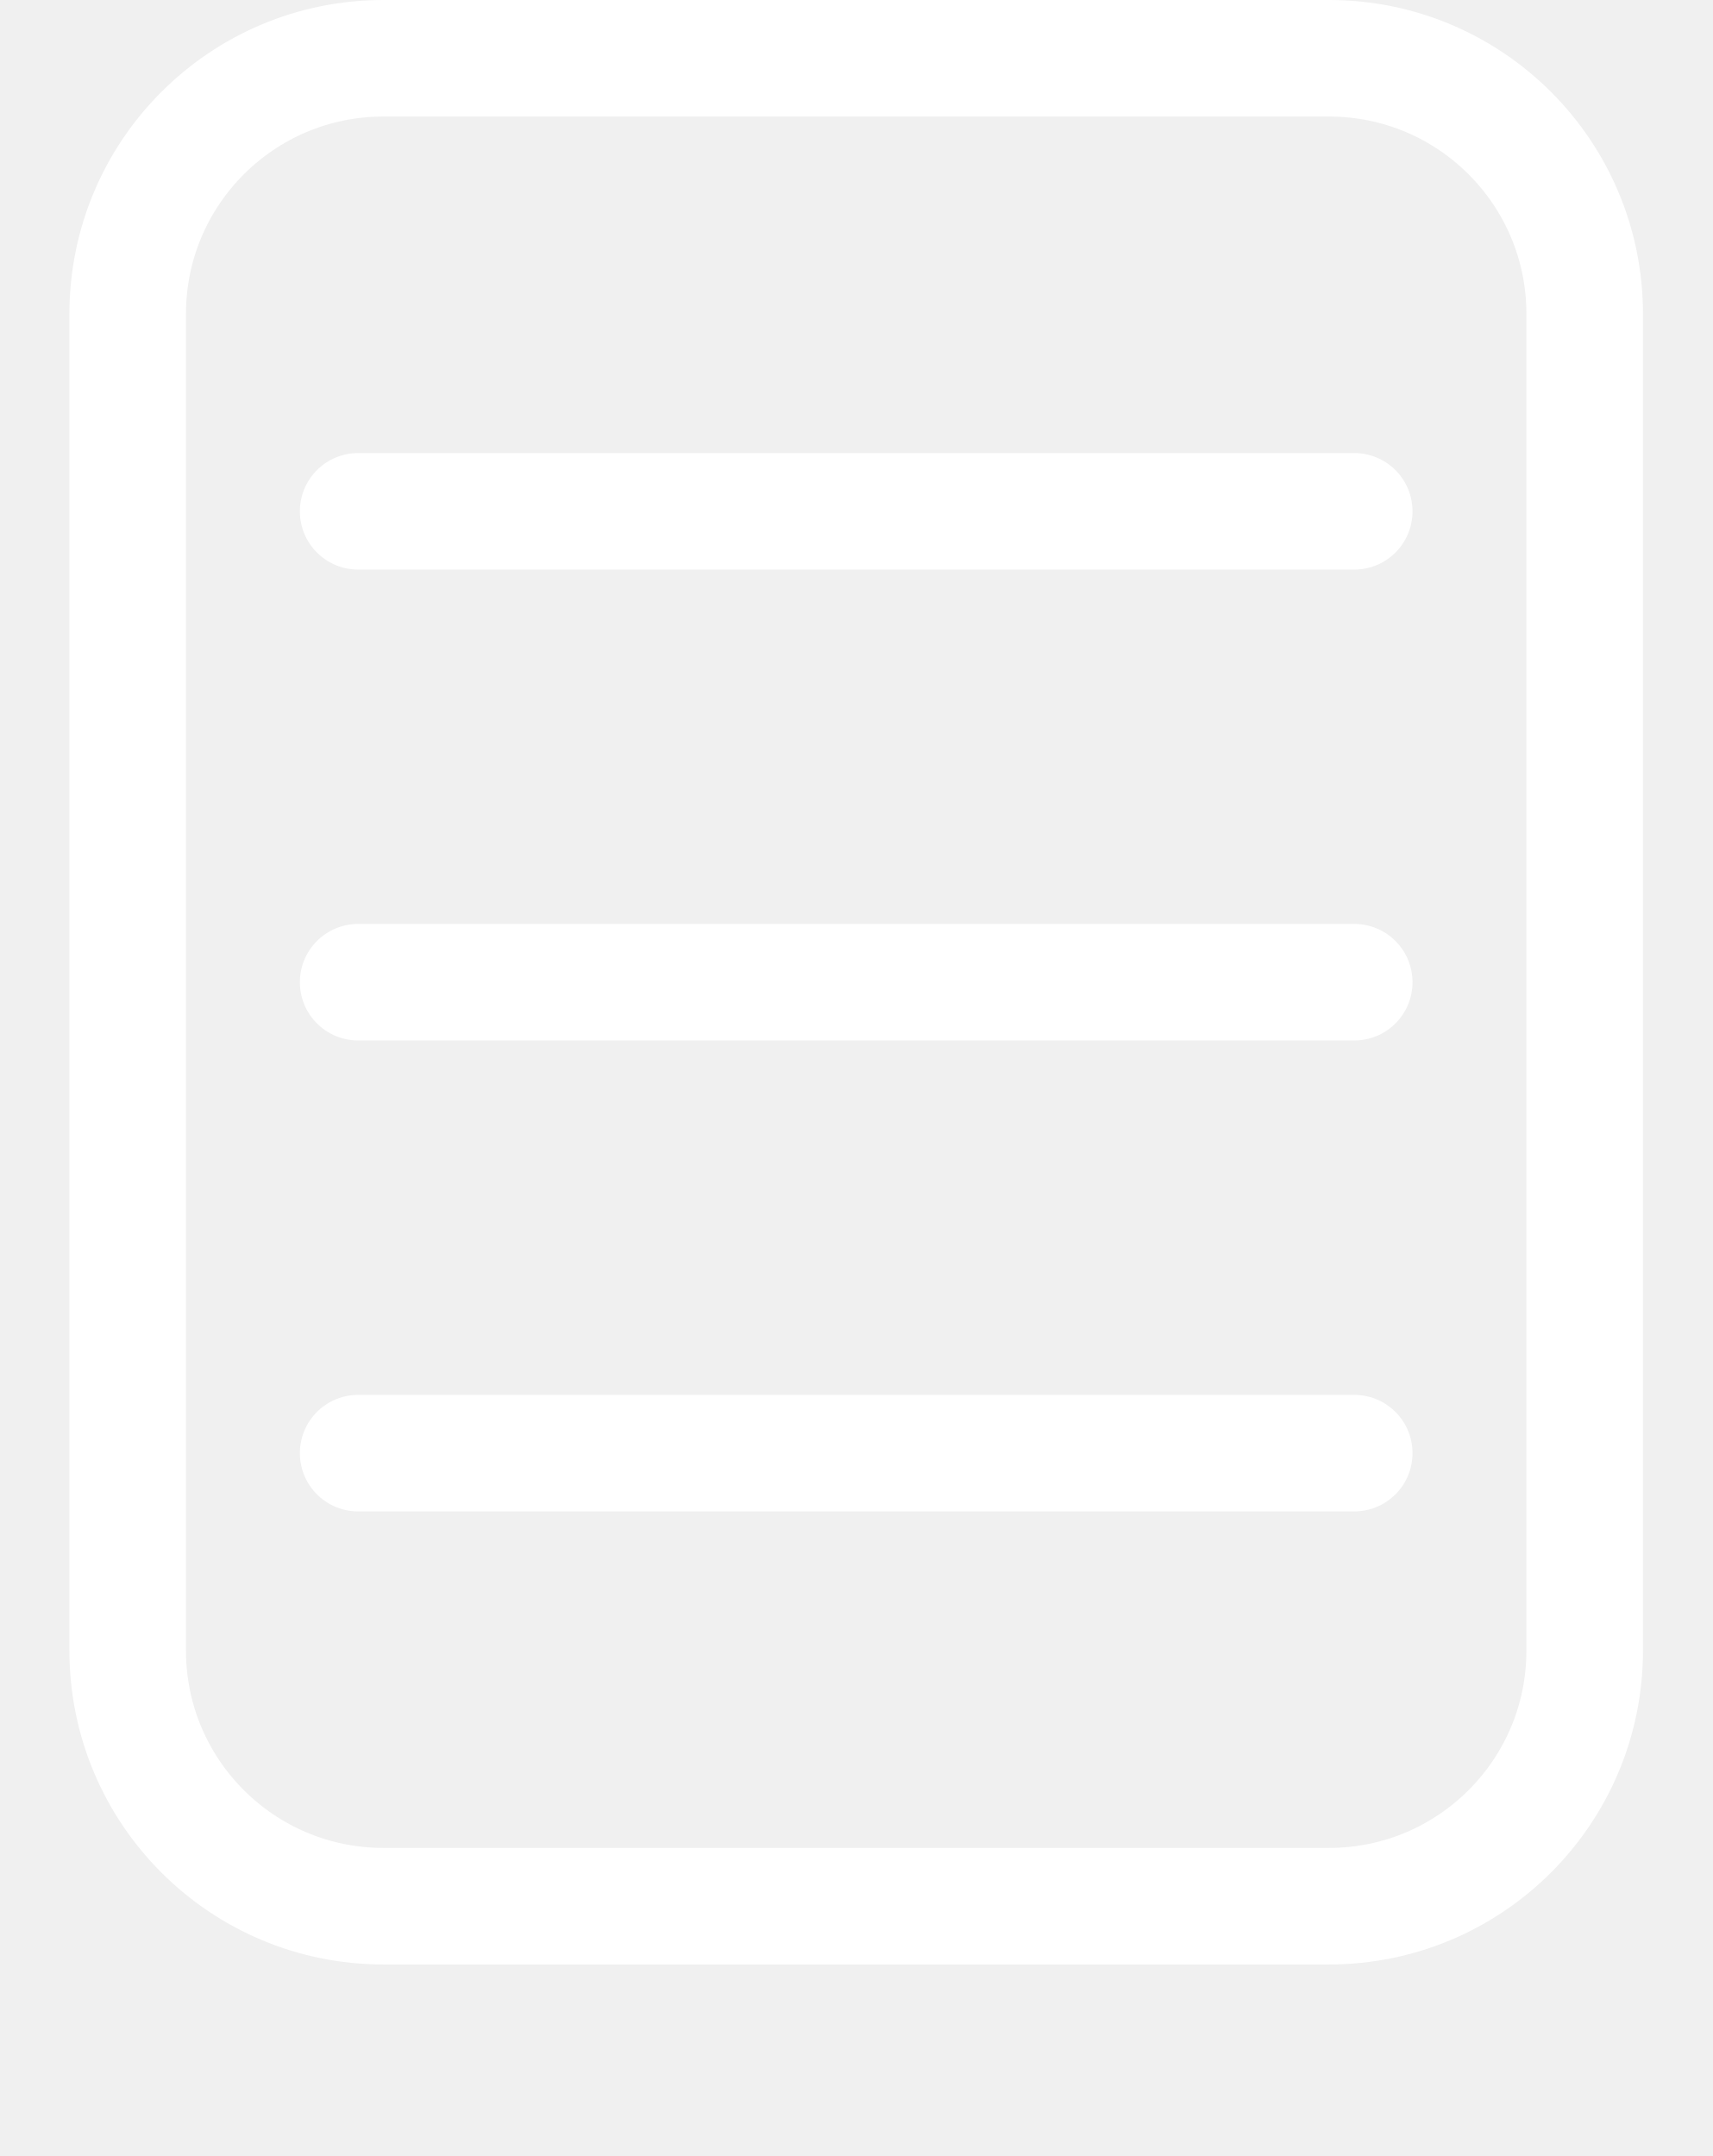
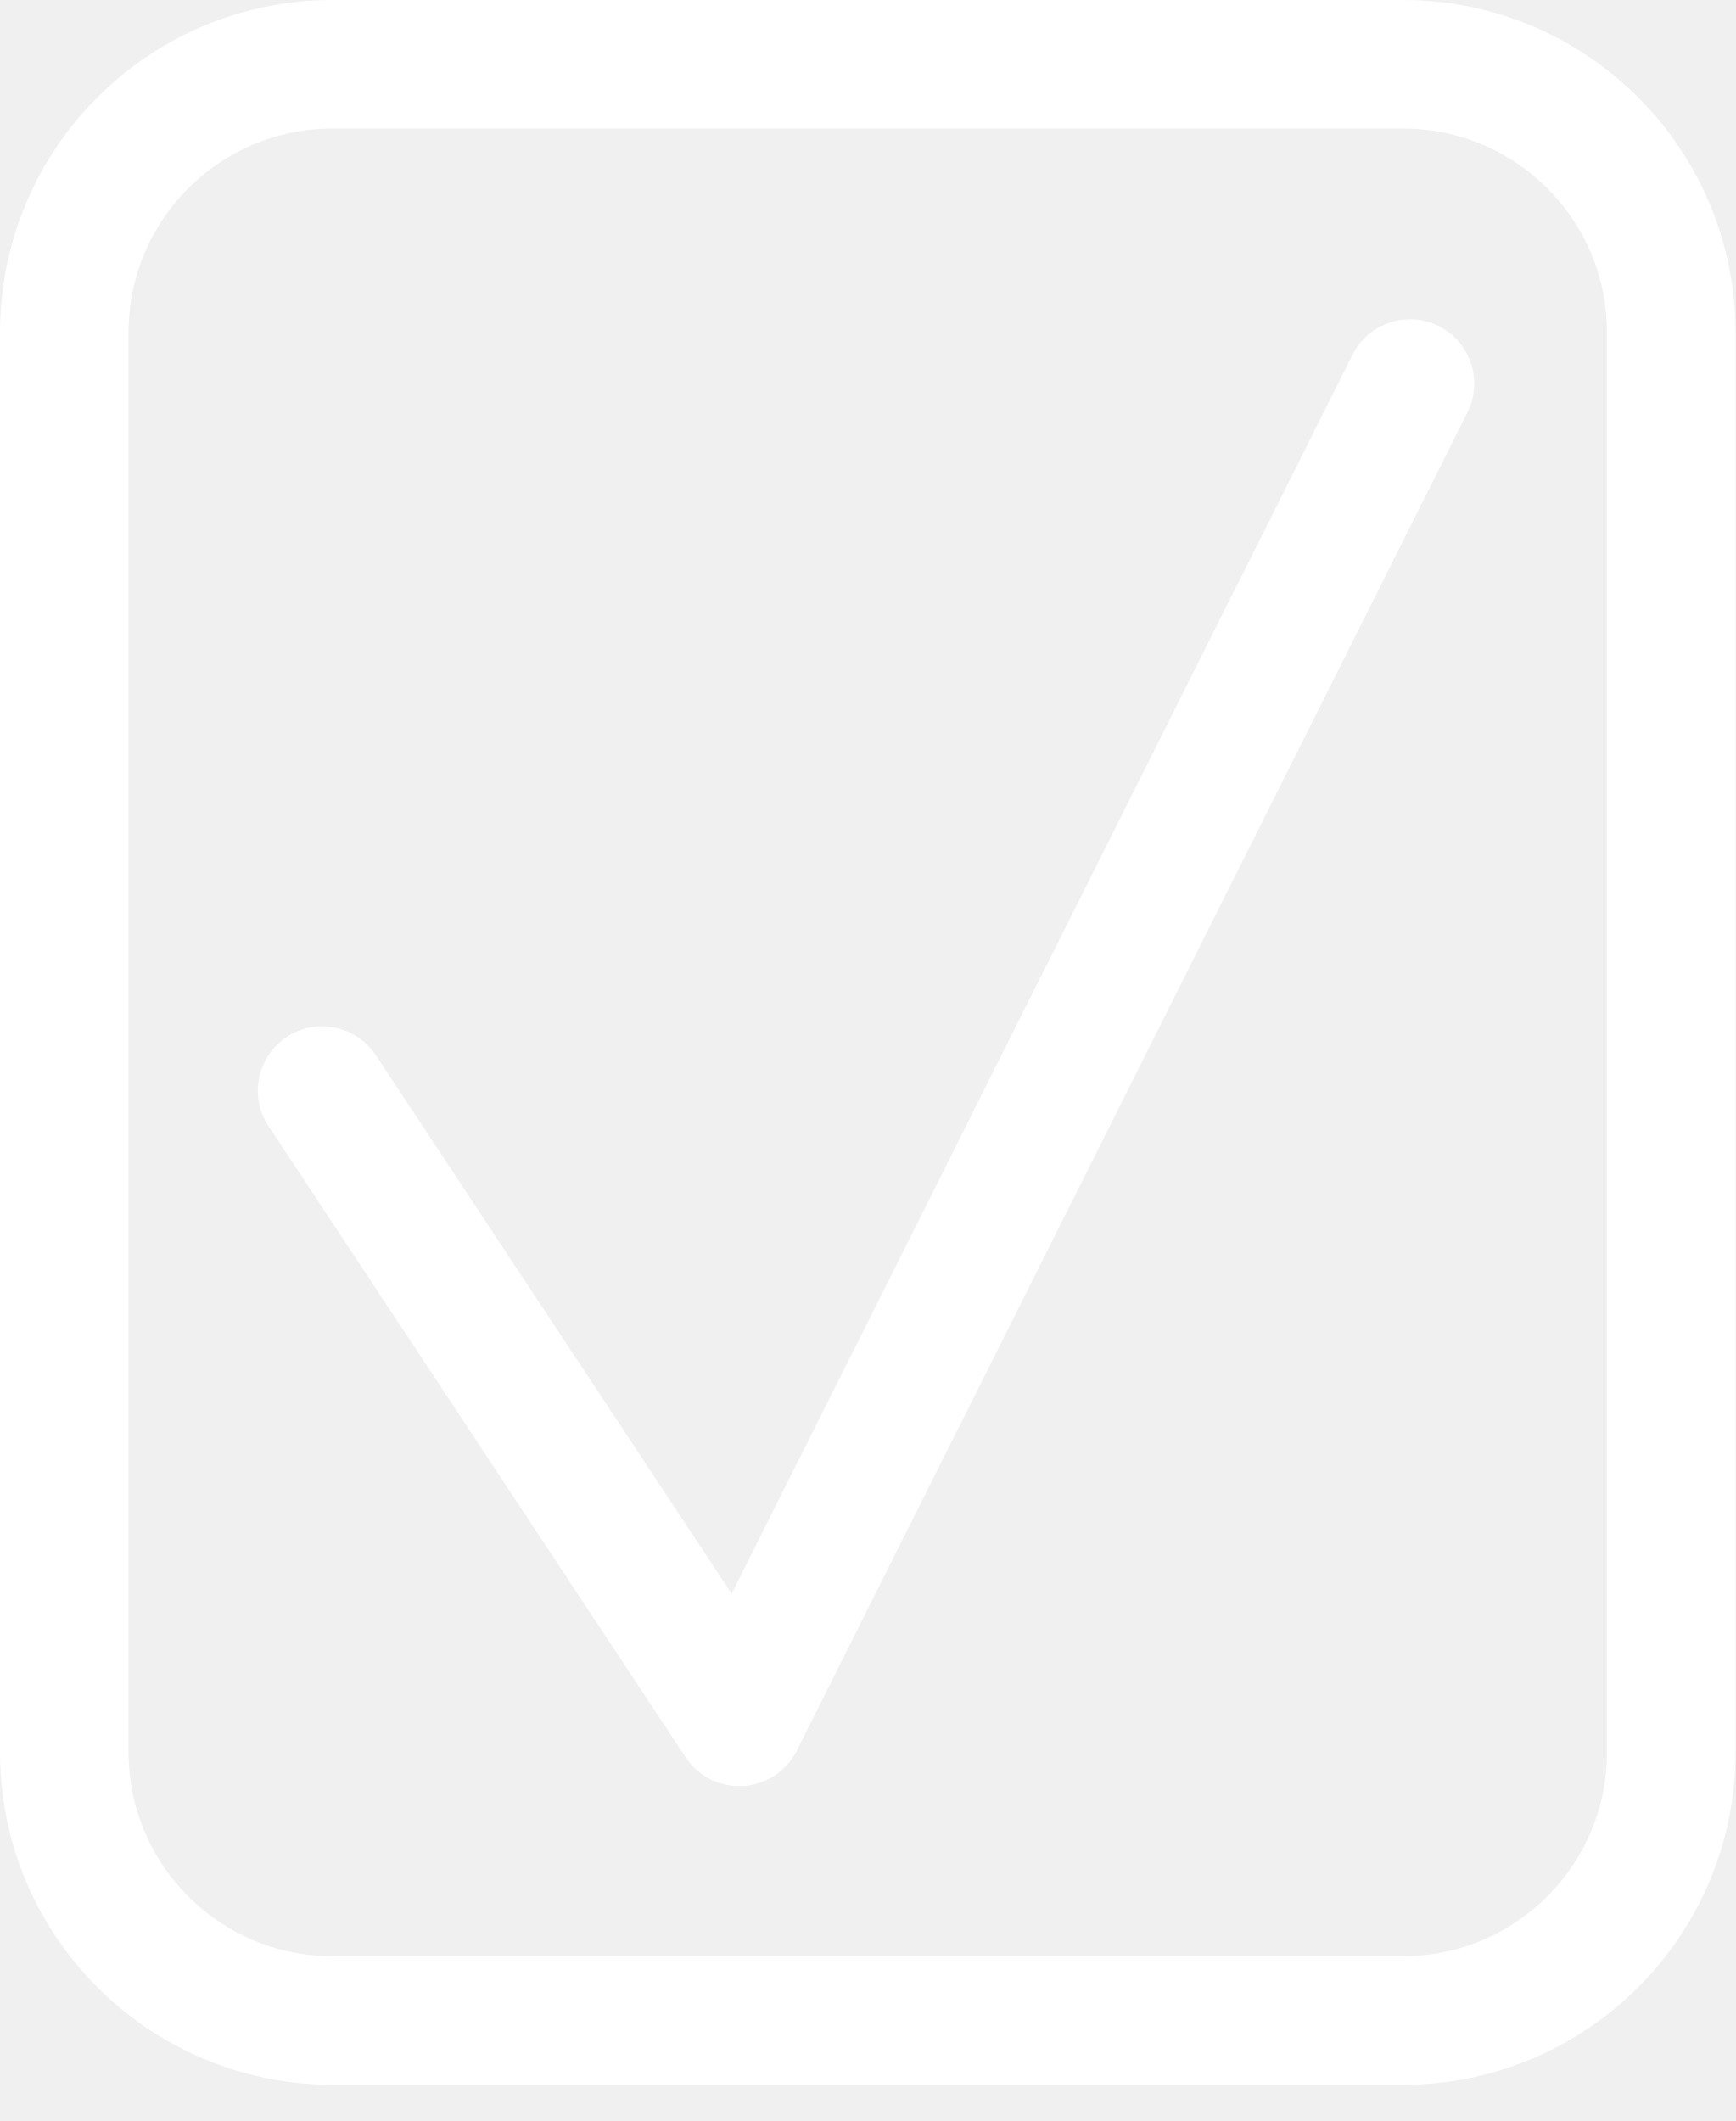
- <svg xmlns="http://www.w3.org/2000/svg" width="27" height="34" viewBox="0 0 27 37" fill="none">
-   <path d="M21.613 1H5.387C2.964 1 1 2.964 1 5.387V28.326C1 30.749 2.964 32.713 5.387 32.713H21.613C24.036 32.713 26 30.749 26 28.326V5.387C26 2.964 24.036 1 21.613 1Z" stroke="white" stroke-width="2" stroke-linecap="round" stroke-linejoin="round" />
-   <path d="M4.954 8.775H22.046" stroke="white" stroke-width="2" stroke-linecap="round" stroke-linejoin="round" />
-   <path d="M4.954 24.938H22.046" stroke="white" stroke-width="2" stroke-linecap="round" stroke-linejoin="round" />
-   <path d="M4.954 16.856H22.046" stroke="white" stroke-width="2" stroke-linecap="round" stroke-linejoin="round" />
+ <svg xmlns="http://www.w3.org/2000/svg" width="27" height="33" viewBox="0 0 27 33" fill="none">
+   <path d="M5.174 31.436L21.826 31.436C24.131 31.436 26 29.567 26 27.262L26 5.173C26 2.868 24.131 1 21.826 1L5.174 1C2.869 1 1 2.868 1 5.173L1 27.262C1 29.567 2.869 31.436 5.174 31.436Z" stroke="white" stroke-width="2" stroke-linecap="round" stroke-linejoin="round" />
+   <path d="M21.935 5.968L11.501 26.79L5.011 16.968" stroke="white" stroke-width="2" stroke-linecap="round" stroke-linejoin="round" />
</svg>
